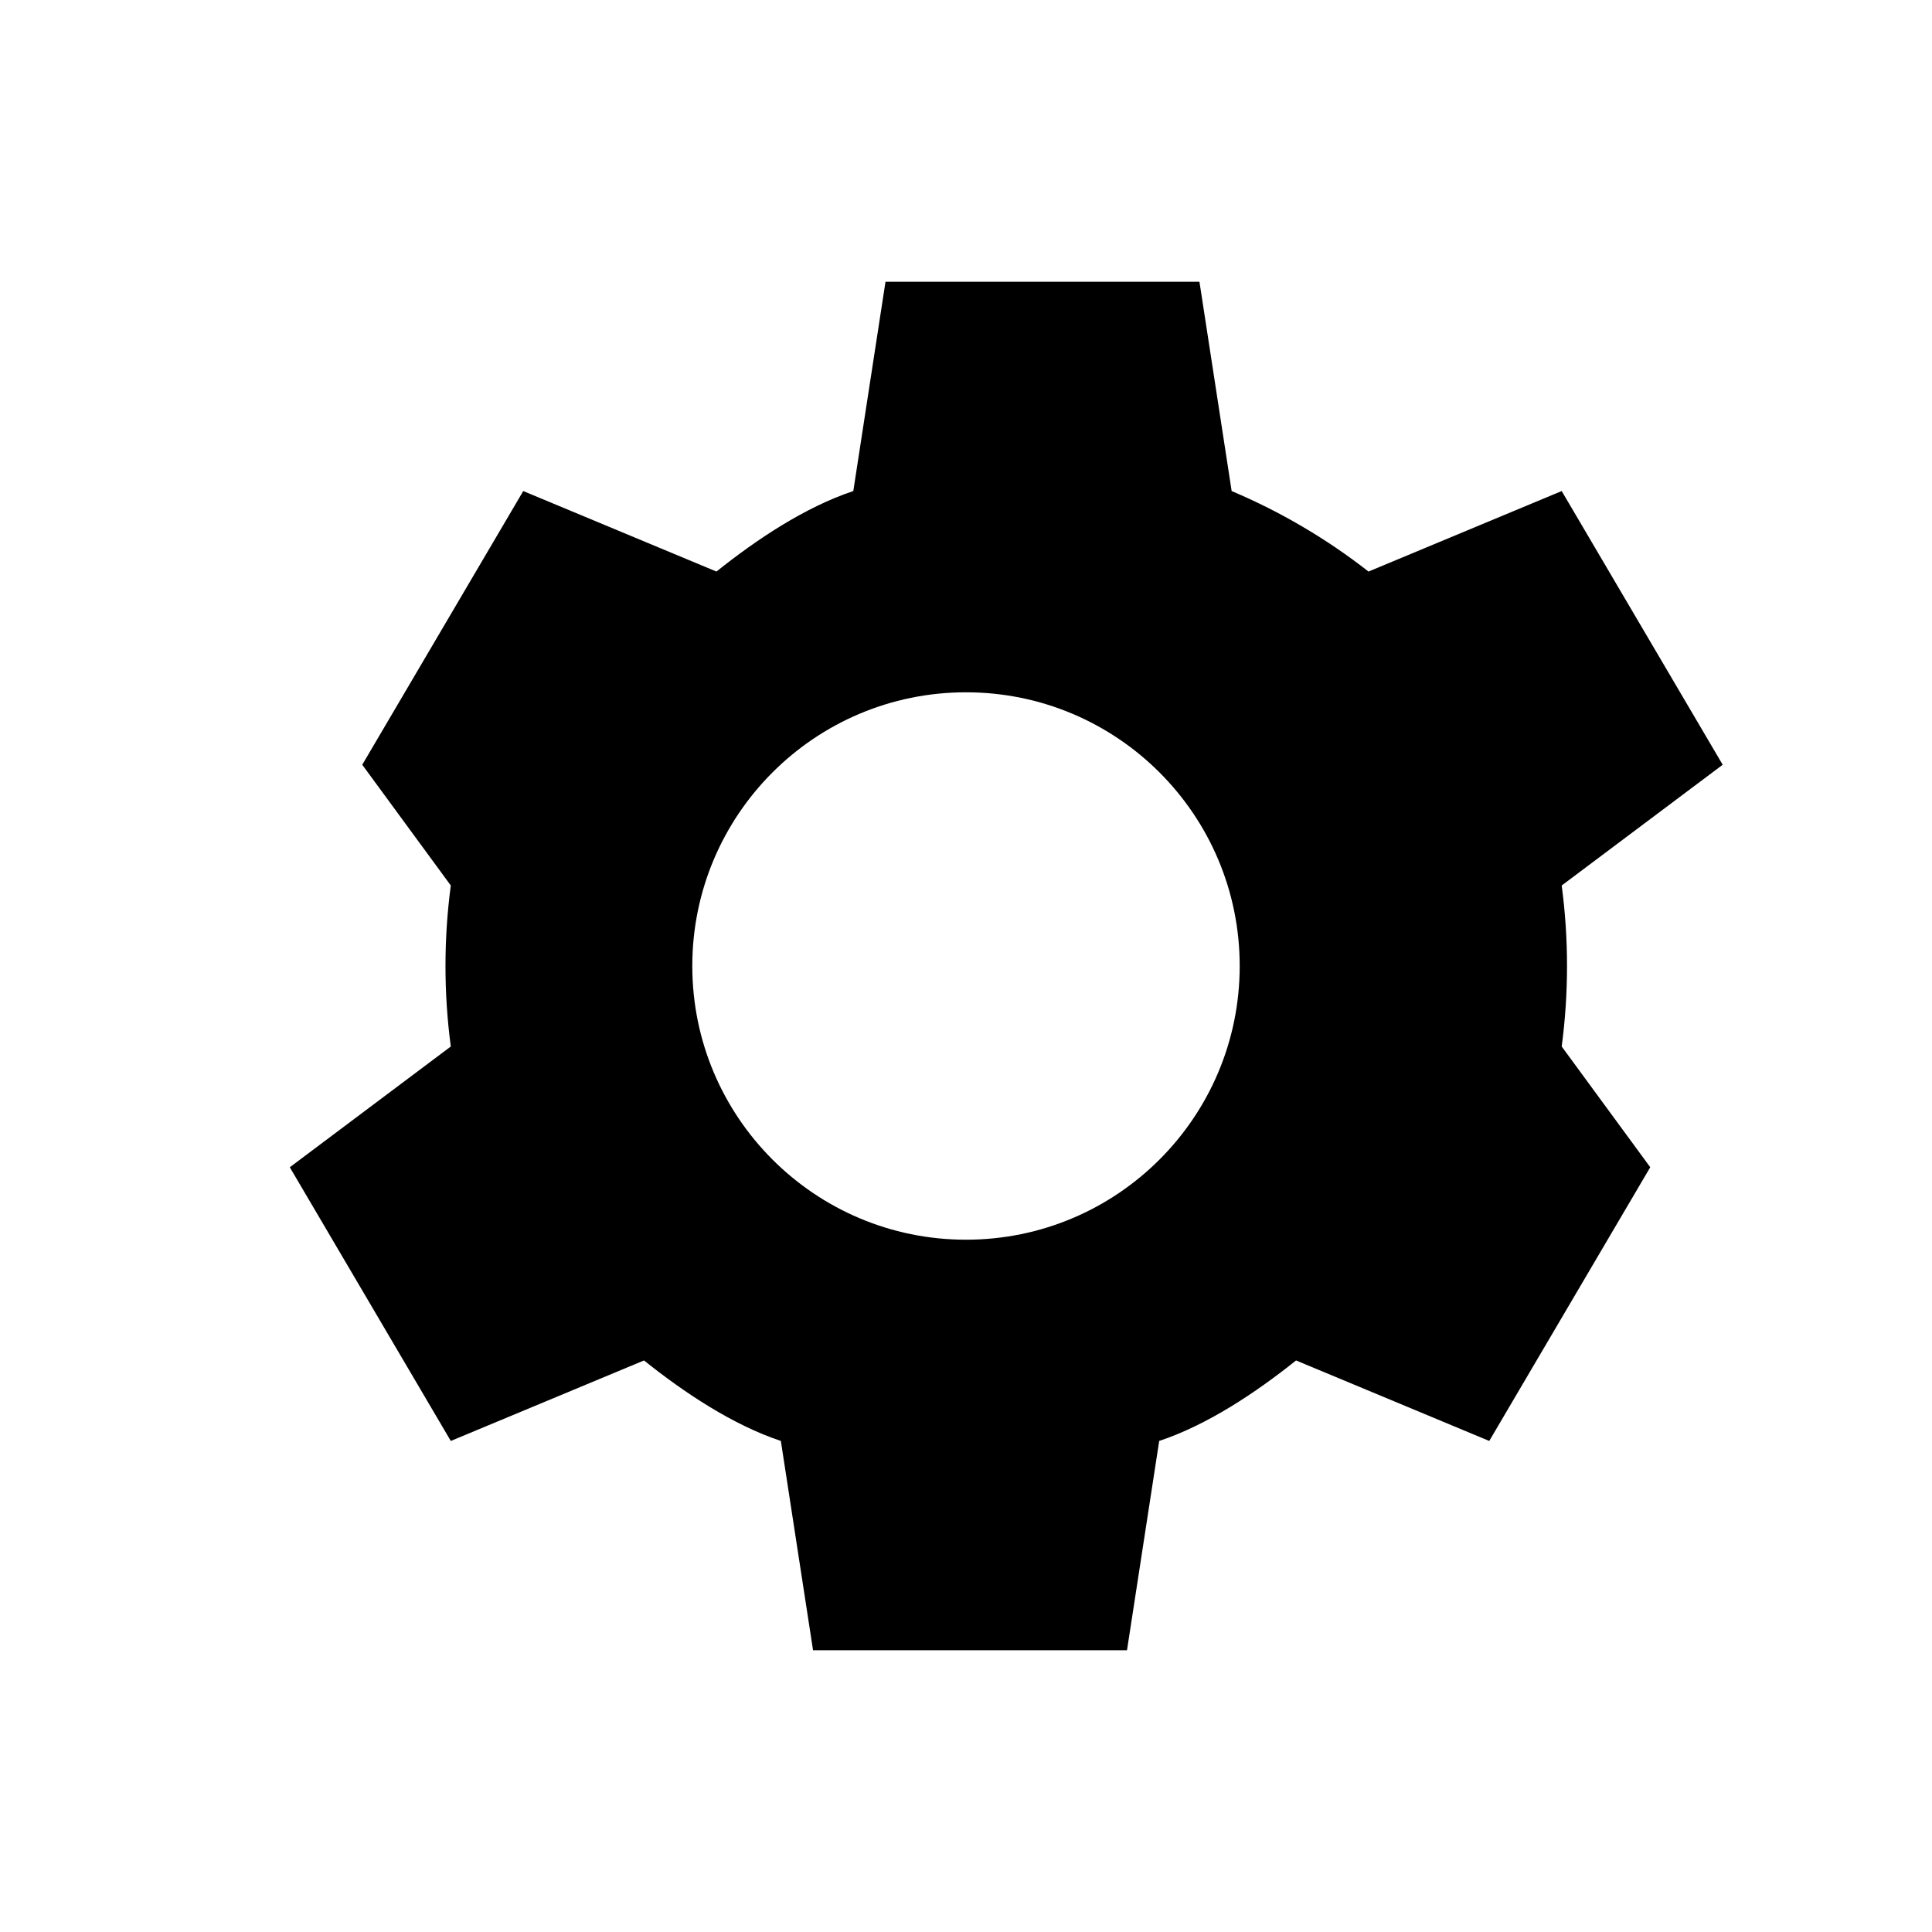
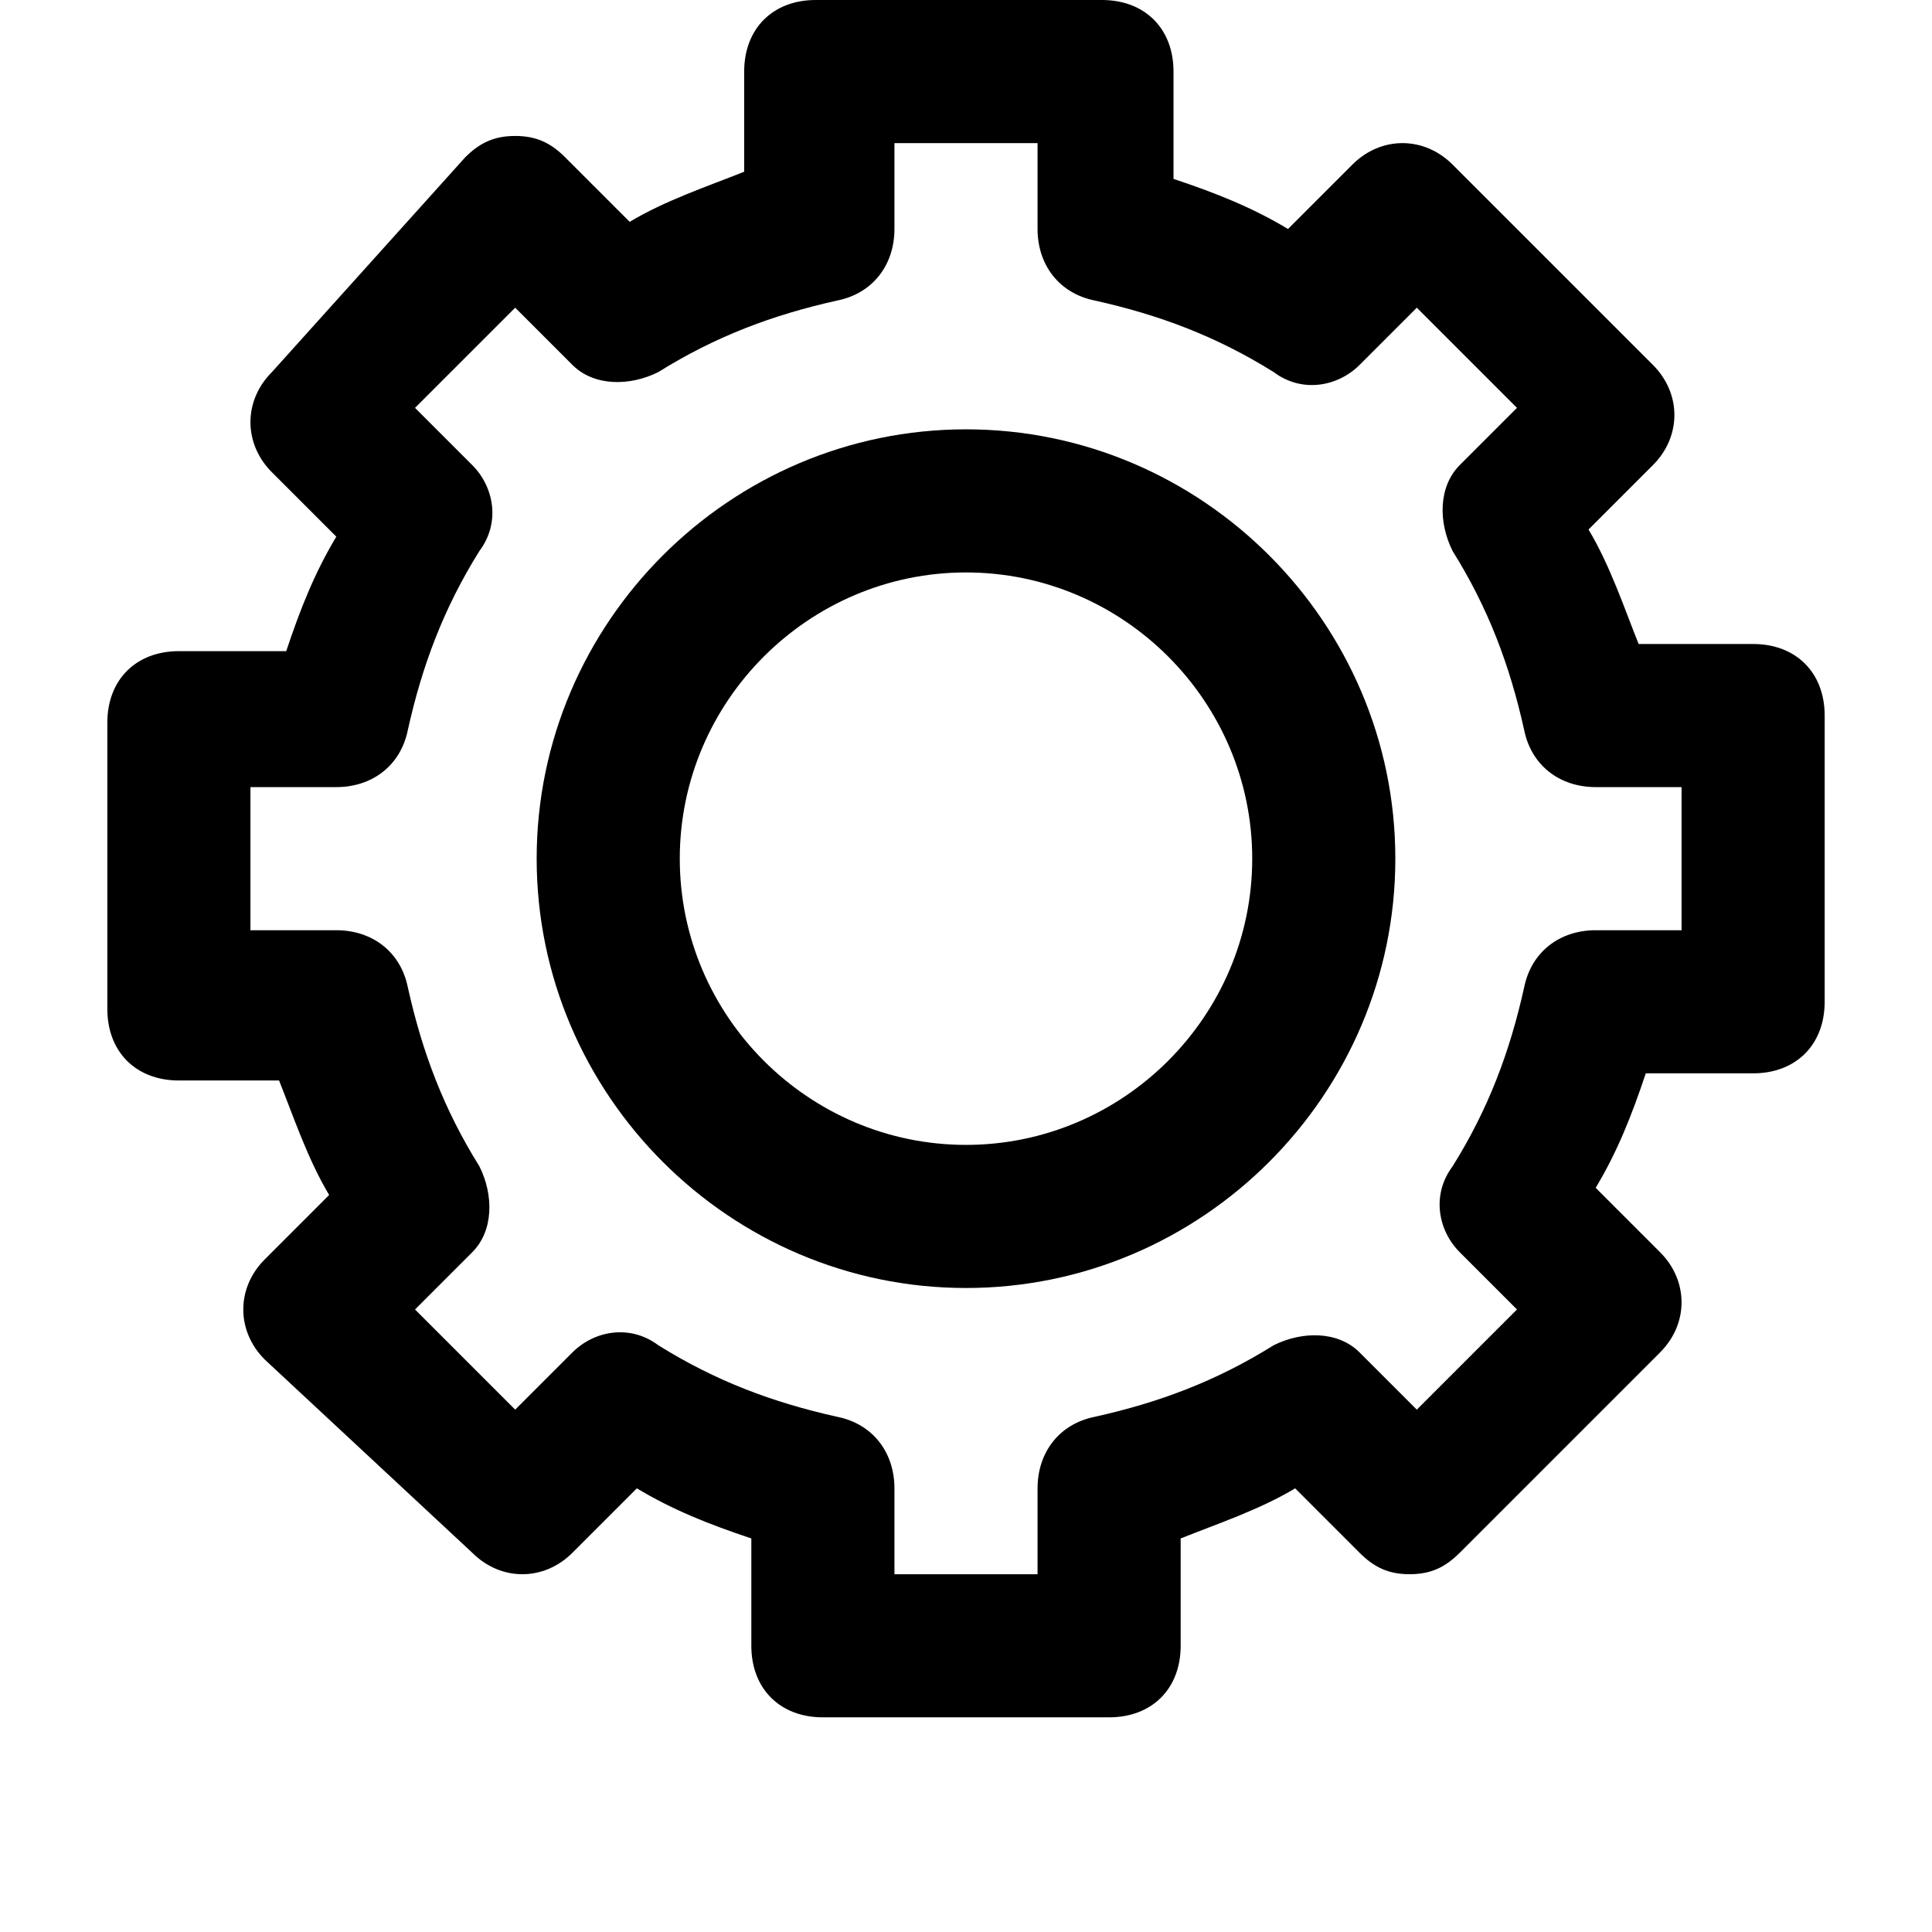
- <svg xmlns="http://www.w3.org/2000/svg" viewBox="0 0 24 24" width="24" height="24" role="img" aria-label="Settings">
-   <path fill="currentColor" d="M19.4 13a7.6 7.6 0 0 0 0-2l2-1.5-2-3.4-2.4 1a7.5 7.5 0 0 0-1.7-1l-.4-2.6h-3.9l-.4 2.6c-.6.2-1.2.6-1.7 1l-2.4-1-2 3.4L5.6 11a7.6 7.6 0 0 0 0 2l-2 1.5 2 3.4 2.4-1c.5.4 1.1.8 1.7 1l.4 2.6h3.9l.4-2.6c.6-.2 1.2-.6 1.7-1l2.4 1 2-3.4zm-7.4 2.4a3.4 3.4 0 1 1 0-6.8 3.4 3.4 0 0 1 0 6.8z" />
+ <svg xmlns="http://www.w3.org/2000/svg" viewBox="2 86 24 27" width="24" height="24" role="img" aria-label="Settings">
+   <path fill="currentColor" d="M16 110h-4c-.6 0-1-.4-1-1v-1.5c-.6-.2-1.1-.4-1.6-.7l-.9.9c-.4.4-1 .4-1.4 0L4.2 105c-.4-.4-.4-1 0-1.4l.9-.9c-.3-.5-.5-1.1-.7-1.6H3c-.6 0-1-.4-1-1v-4c0-.6.4-1 1-1h1.5c.2-.6.4-1.1.7-1.6l-.9-.9c-.4-.4-.4-1 0-1.4l2.7-3c.2-.2.4-.3.7-.3s.5.1.7.3l.9.9c.5-.3 1.1-.5 1.6-.7V87c0-.6.4-1 1-1h4c.6 0 1 .4 1 1v1.5c.6.2 1.1.4 1.6.7l.9-.9c.4-.4 1-.4 1.4 0l2.8 2.8c.4.4.4 1 0 1.4l-.9.9c.3.5.5 1.1.7 1.6H25c.6 0 1 .4 1 1v4c0 .6-.4 1-1 1h-1.5c-.2.6-.4 1.1-.7 1.6l.9.9c.4.4.4 1 0 1.4l-2.8 2.8c-.2.2-.4.3-.7.3s-.5-.1-.7-.3l-.9-.9c-.5.3-1.1.5-1.6.7v1.5c0 .6-.4 1-1 1m-3-2h2v-1.2c0-.5.3-.9.8-1 .9-.2 1.7-.5 2.5-1 .4-.2.9-.2 1.2.1l.8.8 1.4-1.4-.8-.8c-.3-.3-.4-.8-.1-1.2.5-.8.8-1.6 1-2.5.1-.5.5-.8 1-.8H24v-2h-1.2c-.5 0-.9-.3-1-.8-.2-.9-.5-1.7-1-2.5-.2-.4-.2-.9.1-1.2l.8-.8-1.4-1.4-.8.8c-.3.3-.8.4-1.2.1-.8-.5-1.6-.8-2.5-1-.5-.1-.8-.5-.8-1V88h-2v1.2c0 .5-.3.9-.8 1-.9.2-1.7.5-2.5 1-.4.2-.9.2-1.2-.1l-.8-.8-1.4 1.4.8.8c.3.3.4.8.1 1.2-.5.8-.8 1.6-1 2.5-.1.5-.5.8-1 .8H4v2h1.2c.5 0 .9.3 1 .8.2.9.5 1.7 1 2.5.2.4.2.9-.1 1.2l-.8.8 1.4 1.4.8-.8c.3-.3.8-.4 1.2-.1.8.5 1.6.8 2.5 1 .5.1.8.5.8 1z" />
+   <path fill="currentColor" d="M14 104c-3.3 0-6-2.7-6-6s2.7-6 6-6 6 2.7 6 6-2.7 6-6 6m0-10c-2.2 0-4 1.8-4 4s1.8 4 4 4 4-1.8 4-4-1.8-4-4-4" />
</svg>
